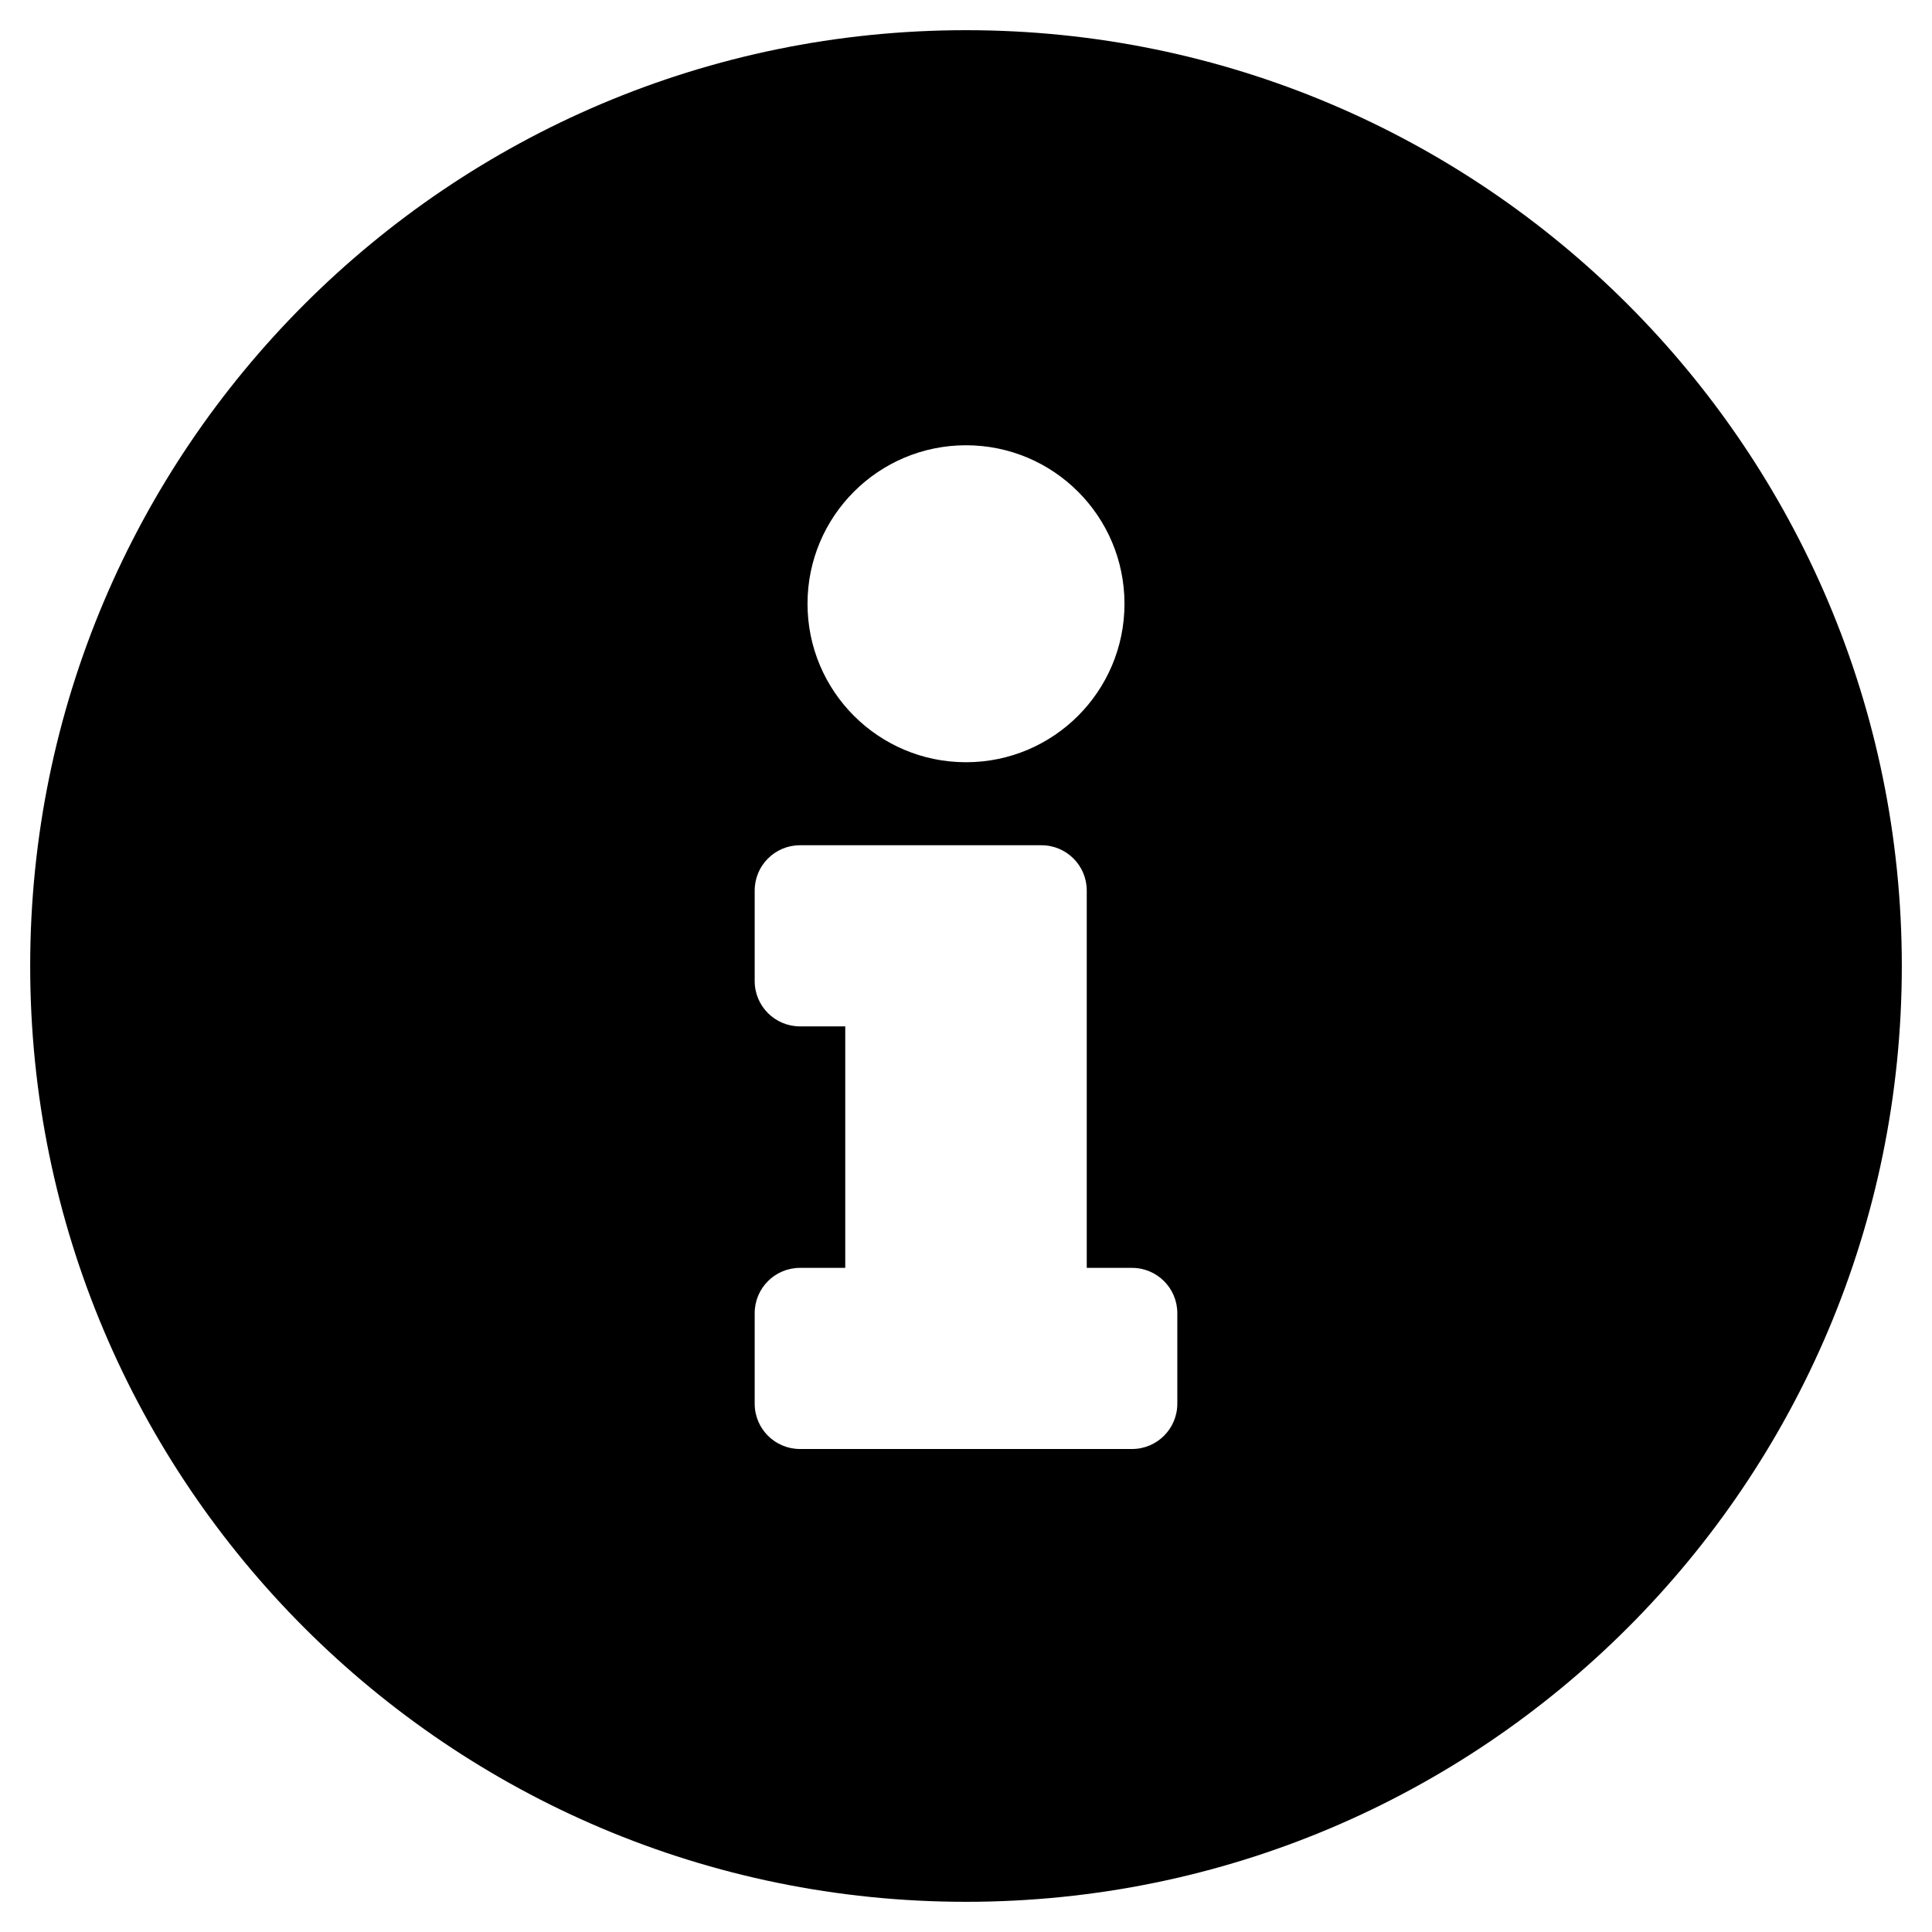
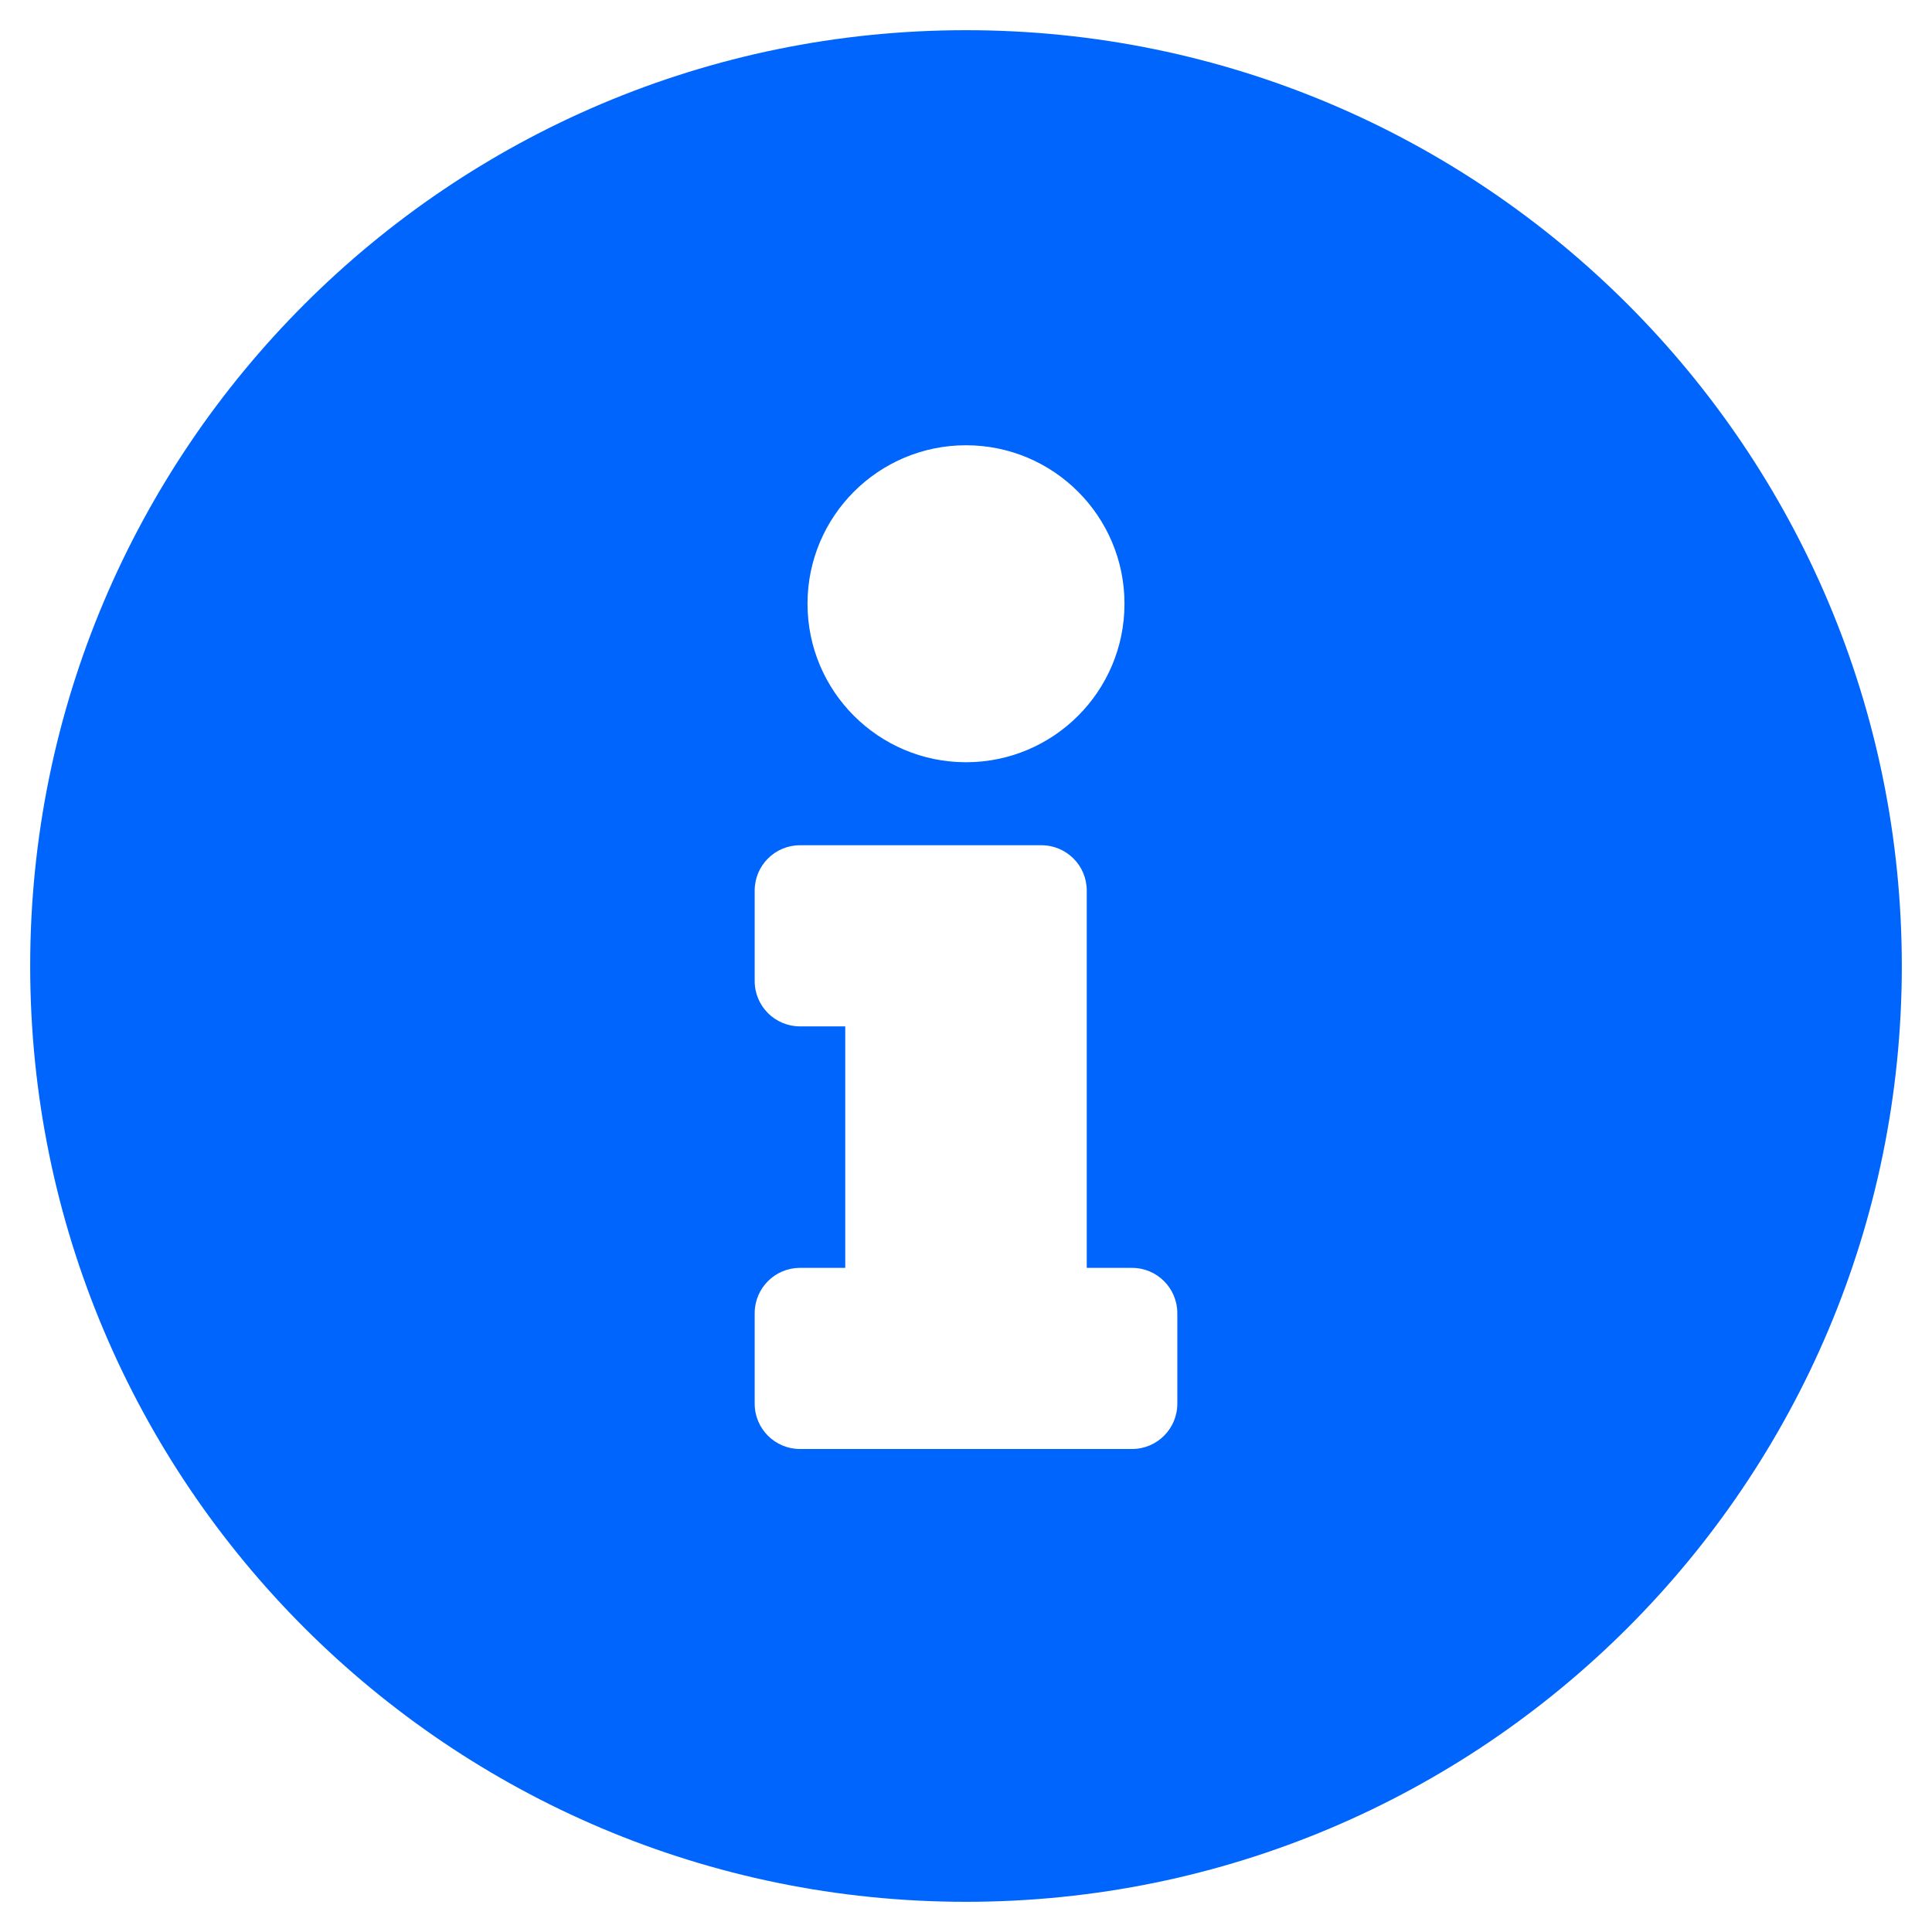
<svg xmlns="http://www.w3.org/2000/svg" aria-hidden="true" focusable="false" data-prefix="fas" data-icon="info-circle" class="svg-inline--fa fa-info-circle fa-w-16" role="img" viewBox="0 0 512 512">
-   <path fill="currentColor" d="M256 8C119.043 8 8 119.083 8 256c0 136.997 111.043 248 248 248s248-111.003 248-248C504 119.083 392.957 8 256 8zm0 110c23.196 0 42 18.804 42 42s-18.804 42-42 42-42-18.804-42-42 18.804-42 42-42zm56 254c0 6.627-5.373 12-12 12h-88c-6.627 0-12-5.373-12-12v-24c0-6.627 5.373-12 12-12h12v-64h-12c-6.627 0-12-5.373-12-12v-24c0-6.627 5.373-12 12-12h64c6.627 0 12 5.373 12 12v100h12c6.627 0 12 5.373 12 12v24z" />
+   <path fill="#0065fc" d="M256 8C119.043 8 8 119.083 8 256c0 136.997 111.043 248 248 248s248-111.003 248-248C504 119.083 392.957 8 256 8zm0 110c23.196 0 42 18.804 42 42s-18.804 42-42 42-42-18.804-42-42 18.804-42 42-42zm56 254c0 6.627-5.373 12-12 12h-88c-6.627 0-12-5.373-12-12v-24c0-6.627 5.373-12 12-12h12v-64h-12c-6.627 0-12-5.373-12-12v-24c0-6.627 5.373-12 12-12h64c6.627 0 12 5.373 12 12v100h12c6.627 0 12 5.373 12 12v24z" />
</svg>
